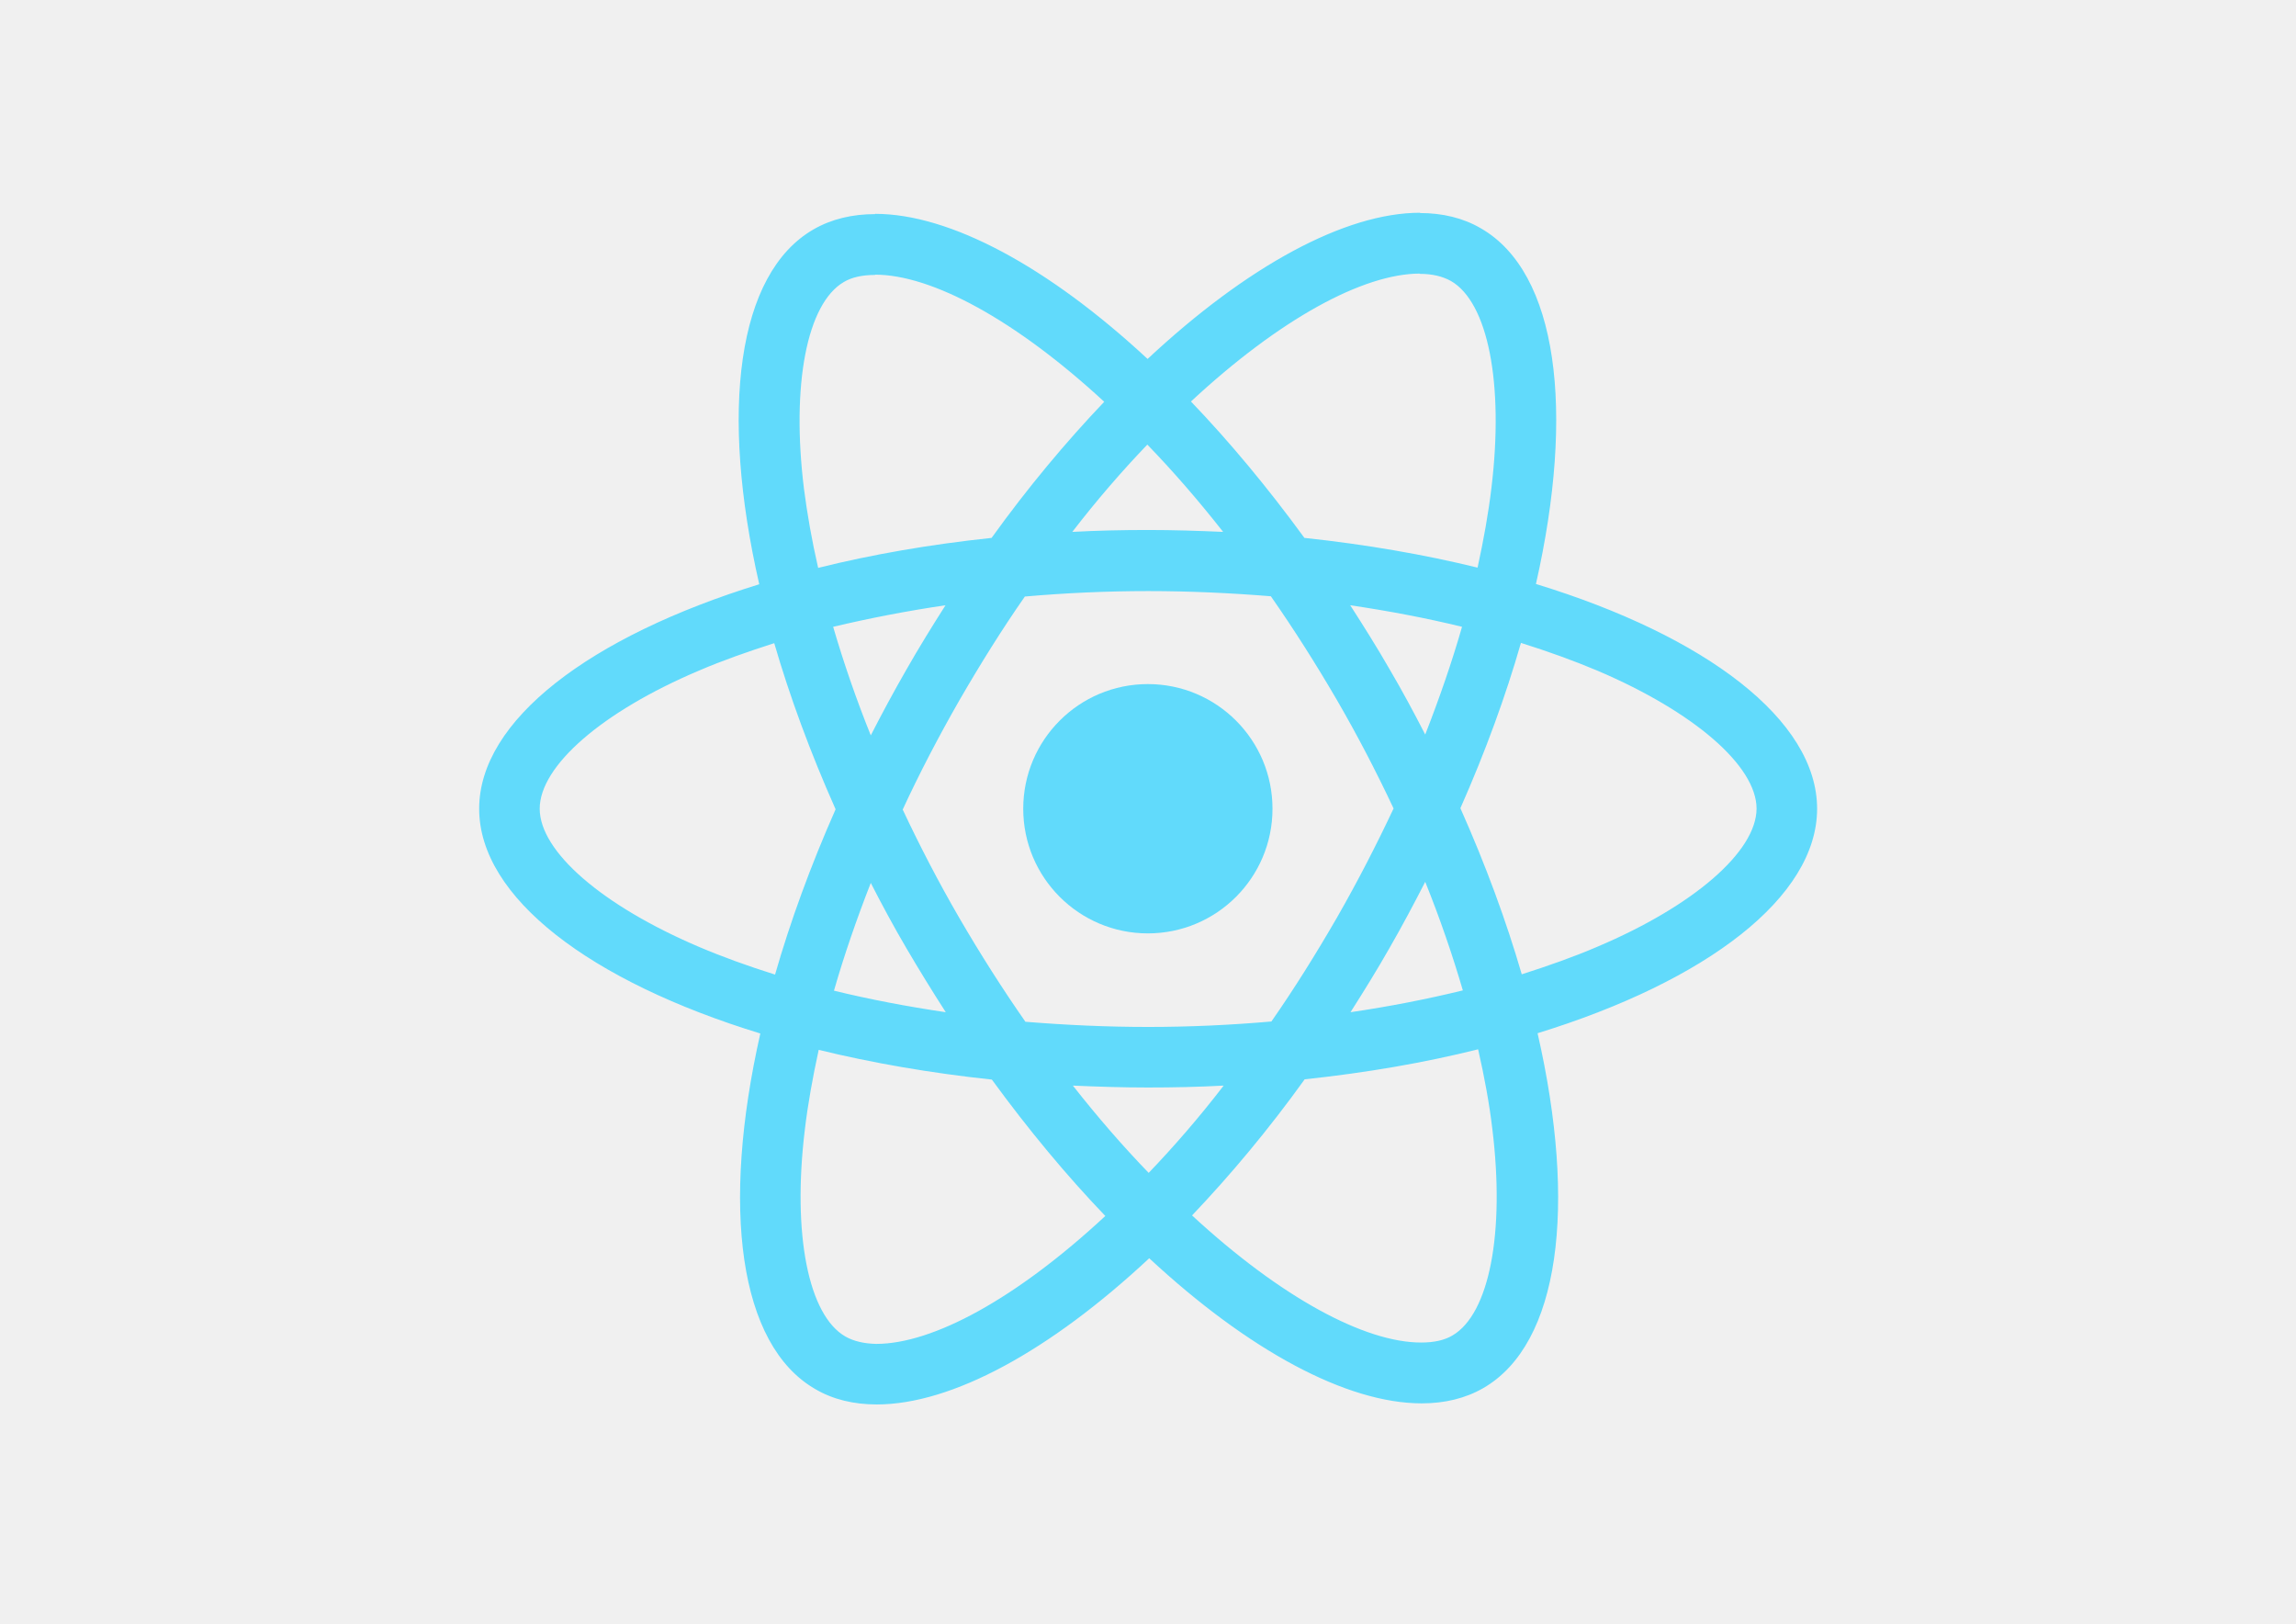
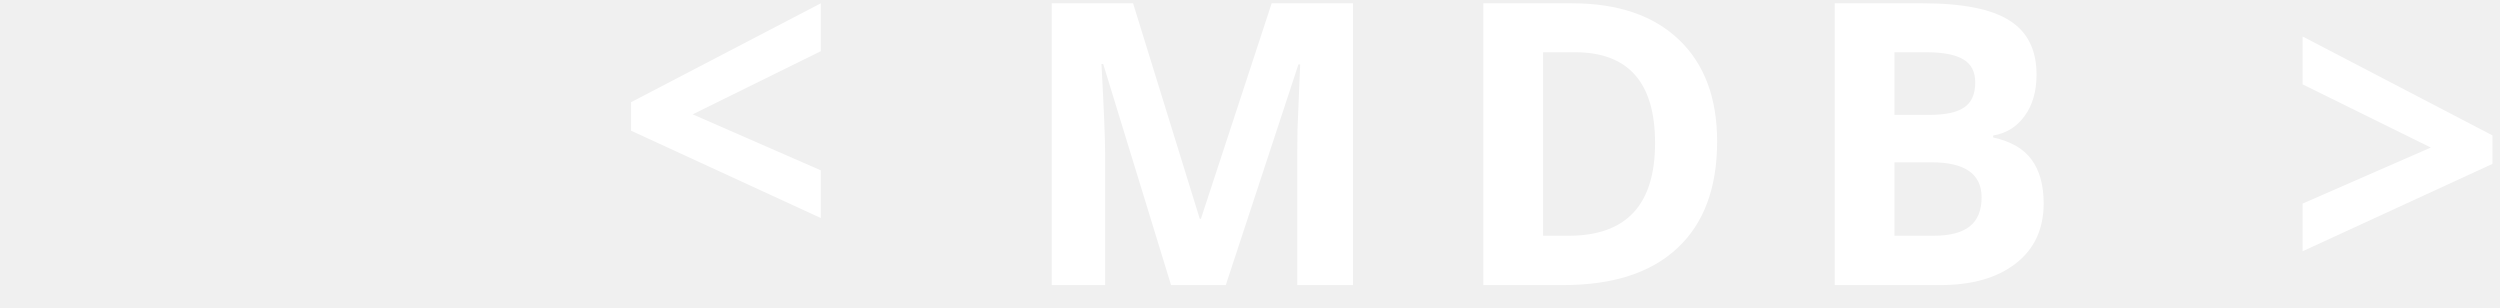
- <svg xmlns="http://www.w3.org/2000/svg" viewBox="0 0 841.9 595.3">
-   <g fill="#61DAFB">
-     <path d="M666.3 296.5c0-32.5-40.7-63.3-103.1-82.4 14.4-63.6 8-114.2-20.2-130.4-6.5-3.8-14.1-5.6-22.4-5.6v22.3c4.6 0 8.3.9 11.4 2.6 13.6 7.8 19.5 37.5 14.9 75.7-1.1 9.4-2.9 19.3-5.1 29.4-19.6-4.8-41-8.5-63.5-10.9-13.5-18.5-27.5-35.3-41.6-50 32.6-30.3 63.2-46.9 84-46.9V78c-27.5 0-63.5 19.6-99.9 53.6-36.4-33.8-72.4-53.2-99.9-53.2v22.3c20.7 0 51.4 16.5 84 46.6-14 14.7-28 31.4-41.3 49.9-22.6 2.4-44 6.1-63.6 11-2.3-10-4-19.7-5.2-29-4.7-38.2 1.1-67.9 14.6-75.8 3-1.8 6.9-2.6 11.5-2.6V78.5c-8.4 0-16 1.8-22.6 5.6-28.1 16.2-34.4 66.7-19.9 130.1-62.2 19.2-102.7 49.9-102.7 82.3 0 32.5 40.7 63.3 103.1 82.4-14.4 63.6-8 114.2 20.2 130.4 6.5 3.8 14.1 5.6 22.5 5.6 27.5 0 63.5-19.6 99.9-53.6 36.4 33.8 72.4 53.2 99.9 53.2 8.4 0 16-1.8 22.6-5.6 28.1-16.2 34.4-66.7 19.9-130.1 62-19.1 102.5-49.9 102.5-82.3zm-130.2-66.7c-3.7 12.9-8.3 26.2-13.5 39.5-4.1-8-8.4-16-13.1-24-4.6-8-9.5-15.8-14.4-23.4 14.2 2.1 27.9 4.7 41 7.9zm-45.8 106.5c-7.8 13.5-15.8 26.3-24.1 38.2-14.9 1.3-30 2-45.2 2-15.1 0-30.2-.7-45-1.9-8.3-11.9-16.4-24.6-24.2-38-7.6-13.1-14.5-26.4-20.8-39.8 6.2-13.4 13.2-26.8 20.7-39.9 7.8-13.5 15.8-26.3 24.1-38.2 14.9-1.3 30-2 45.2-2 15.1 0 30.2.7 45 1.9 8.3 11.9 16.4 24.6 24.2 38 7.6 13.1 14.5 26.4 20.8 39.8-6.3 13.4-13.2 26.8-20.7 39.9zm32.3-13c5.4 13.4 10 26.8 13.8 39.8-13.1 3.2-26.9 5.9-41.2 8 4.9-7.7 9.8-15.6 14.4-23.7 4.6-8 8.9-16.1 13-24.1zM421.2 430c-9.3-9.6-18.6-20.3-27.8-32 9 .4 18.2.7 27.5.7 9.4 0 18.7-.2 27.8-.7-9 11.7-18.3 22.4-27.5 32zm-74.4-58.9c-14.2-2.1-27.9-4.7-41-7.9 3.7-12.9 8.3-26.2 13.5-39.5 4.1 8 8.4 16 13.1 24 4.7 8 9.5 15.8 14.4 23.4zM420.7 163c9.3 9.6 18.6 20.3 27.8 32-9-.4-18.2-.7-27.5-.7-9.4 0-18.7.2-27.8.7 9-11.7 18.3-22.4 27.5-32zm-74 58.9c-4.9 7.7-9.8 15.6-14.4 23.7-4.6 8-8.9 16-13 24-5.4-13.4-10-26.8-13.8-39.8 13.1-3.1 26.9-5.8 41.2-7.9zm-90.5 125.2c-35.4-15.1-58.3-34.9-58.3-50.6 0-15.7 22.9-35.6 58.3-50.6 8.6-3.7 18-7 27.7-10.1 5.7 19.6 13.2 40 22.5 60.9-9.2 20.8-16.6 41.1-22.2 60.6-9.9-3.1-19.3-6.5-28-10.2zM310 490c-13.6-7.8-19.5-37.5-14.9-75.7 1.1-9.4 2.9-19.3 5.1-29.4 19.6 4.8 41 8.5 63.5 10.9 13.5 18.5 27.5 35.3 41.6 50-32.6 30.3-63.2 46.9-84 46.9-4.5-.1-8.3-1-11.3-2.7zm237.2-76.2c4.7 38.2-1.1 67.9-14.6 75.8-3 1.8-6.9 2.6-11.5 2.6-20.7 0-51.4-16.5-84-46.6 14-14.7 28-31.4 41.3-49.9 22.6-2.4 44-6.1 63.6-11 2.3 10.1 4.1 19.8 5.2 29.1zm38.5-66.7c-8.6 3.7-18 7-27.7 10.1-5.7-19.6-13.2-40-22.5-60.9 9.2-20.8 16.6-41.1 22.2-60.6 9.9 3.1 19.3 6.5 28.1 10.2 35.4 15.1 58.3 34.9 58.3 50.6-.1 15.7-23 35.6-58.4 50.6zM320.8 78.4z" />
-     <circle cx="420.9" cy="296.5" r="45.7" />
-     <path d="M520.5 78.1z" />
+ <svg xmlns="http://www.w3.org/2000/svg" xmlns:xlink="http://www.w3.org/1999/xlink" width="114" height="14" viewBox="0 0 114 14" version="1.1">
+   <g id="Canvas" transform="translate(246 135)">
+     <g id="LUMDB">
+       <g id="Shape">
+         <use xlink:href="#path0_fill" transform="translate(-141 -133.336)" fill="#FFFFFF" />
+       </g>
+       <g id="Shape">
+         <use xlink:href="#path1_fill" transform="translate(-217.224 -134.85)" fill="#FFFFFF" />
+       </g>
+       <g id="MDB">
+         <use xlink:href="#path4_fill" transform="translate(-227.224 -134.85)" fill="#FFFFFF" />
+         <use xlink:href="#path5_fill" transform="translate(-227.224 -134.85)" fill="#FFFFFF" />
+         <use xlink:href="#path6_fill" transform="translate(-227.224 -134.85)" fill="#FFFFFF" />
+       </g>
+     </g>
  </g>
+   <defs>
+     <path id="path0_fill" fill-rule="evenodd" d="M -8.20312e-07 7.619L 5.845 5.064L -8.20312e-07 2.183L -8.20312e-07 1.56572e-06L 8.655 4.51L 8.655 5.809L -8.20312e-07 9.792L -8.20312e-07 7.619Z" />
+     <path id="path1_fill" fill-rule="evenodd" d="M 8.654 9.792L 1.91309e-06 5.809L 1.91309e-06 4.51L 8.654 3.66602e-07L 8.654 2.183L 2.809 5.064L 8.654 7.619L 8.654 9.792Z" />
+     <path id="path2_fill" d="M 0 12.85L 0 0L 2.725 0L 2.725 10.6L 7.937 10.6L 7.937 12.85L 0 12.85Z" />
+     <path id="path3_fill" d="M 23.337 0L 23.337 8.314C 23.337 9.264 23.123 10.096 22.695 10.81C 22.273 11.525 21.661 12.073 20.858 12.454C 20.055 12.835 19.106 13.025 18.011 13.025C 16.358 13.025 15.075 12.604 14.161 11.76C 13.247 10.91 12.79 9.75 12.79 8.279L 12.79 0L 15.506 0L 15.506 7.866C 15.506 8.856 15.705 9.583 16.103 10.046C 16.502 10.509 17.161 10.74 18.081 10.74C 18.971 10.74 19.616 10.509 20.015 10.046C 20.419 9.577 20.621 8.845 20.621 7.849L 20.621 0L 23.337 0Z" />
+     <path id="path4_fill" d="M 34.624 12.85L 31.53 2.769L 31.451 2.769C 31.562 4.819 31.618 6.188 31.618 6.873L 31.618 12.85L 29.183 12.85L 29.183 0L 32.892 0L 35.933 9.826L 35.986 9.826L 39.212 0L 42.92 0L 42.92 12.85L 40.38 12.85L 40.38 6.768C 40.38 6.48 40.383 6.149 40.389 5.774C 40.401 5.399 40.442 4.403 40.512 2.786L 40.433 2.786L 37.12 12.85L 34.624 12.85Z" />
+     <path id="path5_fill" d="M 59.525 6.302C 59.525 8.417 58.921 10.037 57.714 11.162C 56.513 12.287 54.776 12.85 52.502 12.85L 48.864 12.85L 48.864 0L 52.898 0C 54.995 0 56.624 0.554 57.785 1.661C 58.945 2.769 59.525 4.315 59.525 6.302ZM 56.695 6.372C 56.695 3.612 55.476 2.232 53.038 2.232L 51.588 2.232L 51.588 10.6L 52.757 10.6C 55.382 10.6 56.695 9.19 56.695 6.372Z" />
+     <path id="path6_fill" d="M 64.888 0L 68.887 0C 70.709 0 72.031 0.261 72.851 0.782C 73.677 1.298 74.09 2.121 74.09 3.252C 74.09 4.02 73.908 4.649 73.545 5.142C 73.188 5.634 72.71 5.93 72.112 6.029L 72.112 6.117C 72.927 6.299 73.513 6.639 73.87 7.137C 74.234 7.635 74.415 8.297 74.415 9.123C 74.415 10.295 73.99 11.209 73.141 11.865C 72.297 12.521 71.149 12.85 69.695 12.85L 64.888 12.85L 64.888 0ZM 67.612 5.089L 69.195 5.089C 69.933 5.089 70.466 4.975 70.794 4.746C 71.128 4.518 71.295 4.14 71.295 3.612C 71.295 3.12 71.114 2.769 70.75 2.558C 70.393 2.341 69.824 2.232 69.045 2.232L 67.612 2.232L 67.612 5.089ZM 67.612 7.251L 67.612 10.6L 69.388 10.6C 70.138 10.6 70.692 10.456 71.049 10.169C 71.406 9.882 71.585 9.442 71.585 8.851C 71.585 7.784 70.823 7.251 69.3 7.251L 67.612 7.251Z" />
+   </defs>
</svg>
